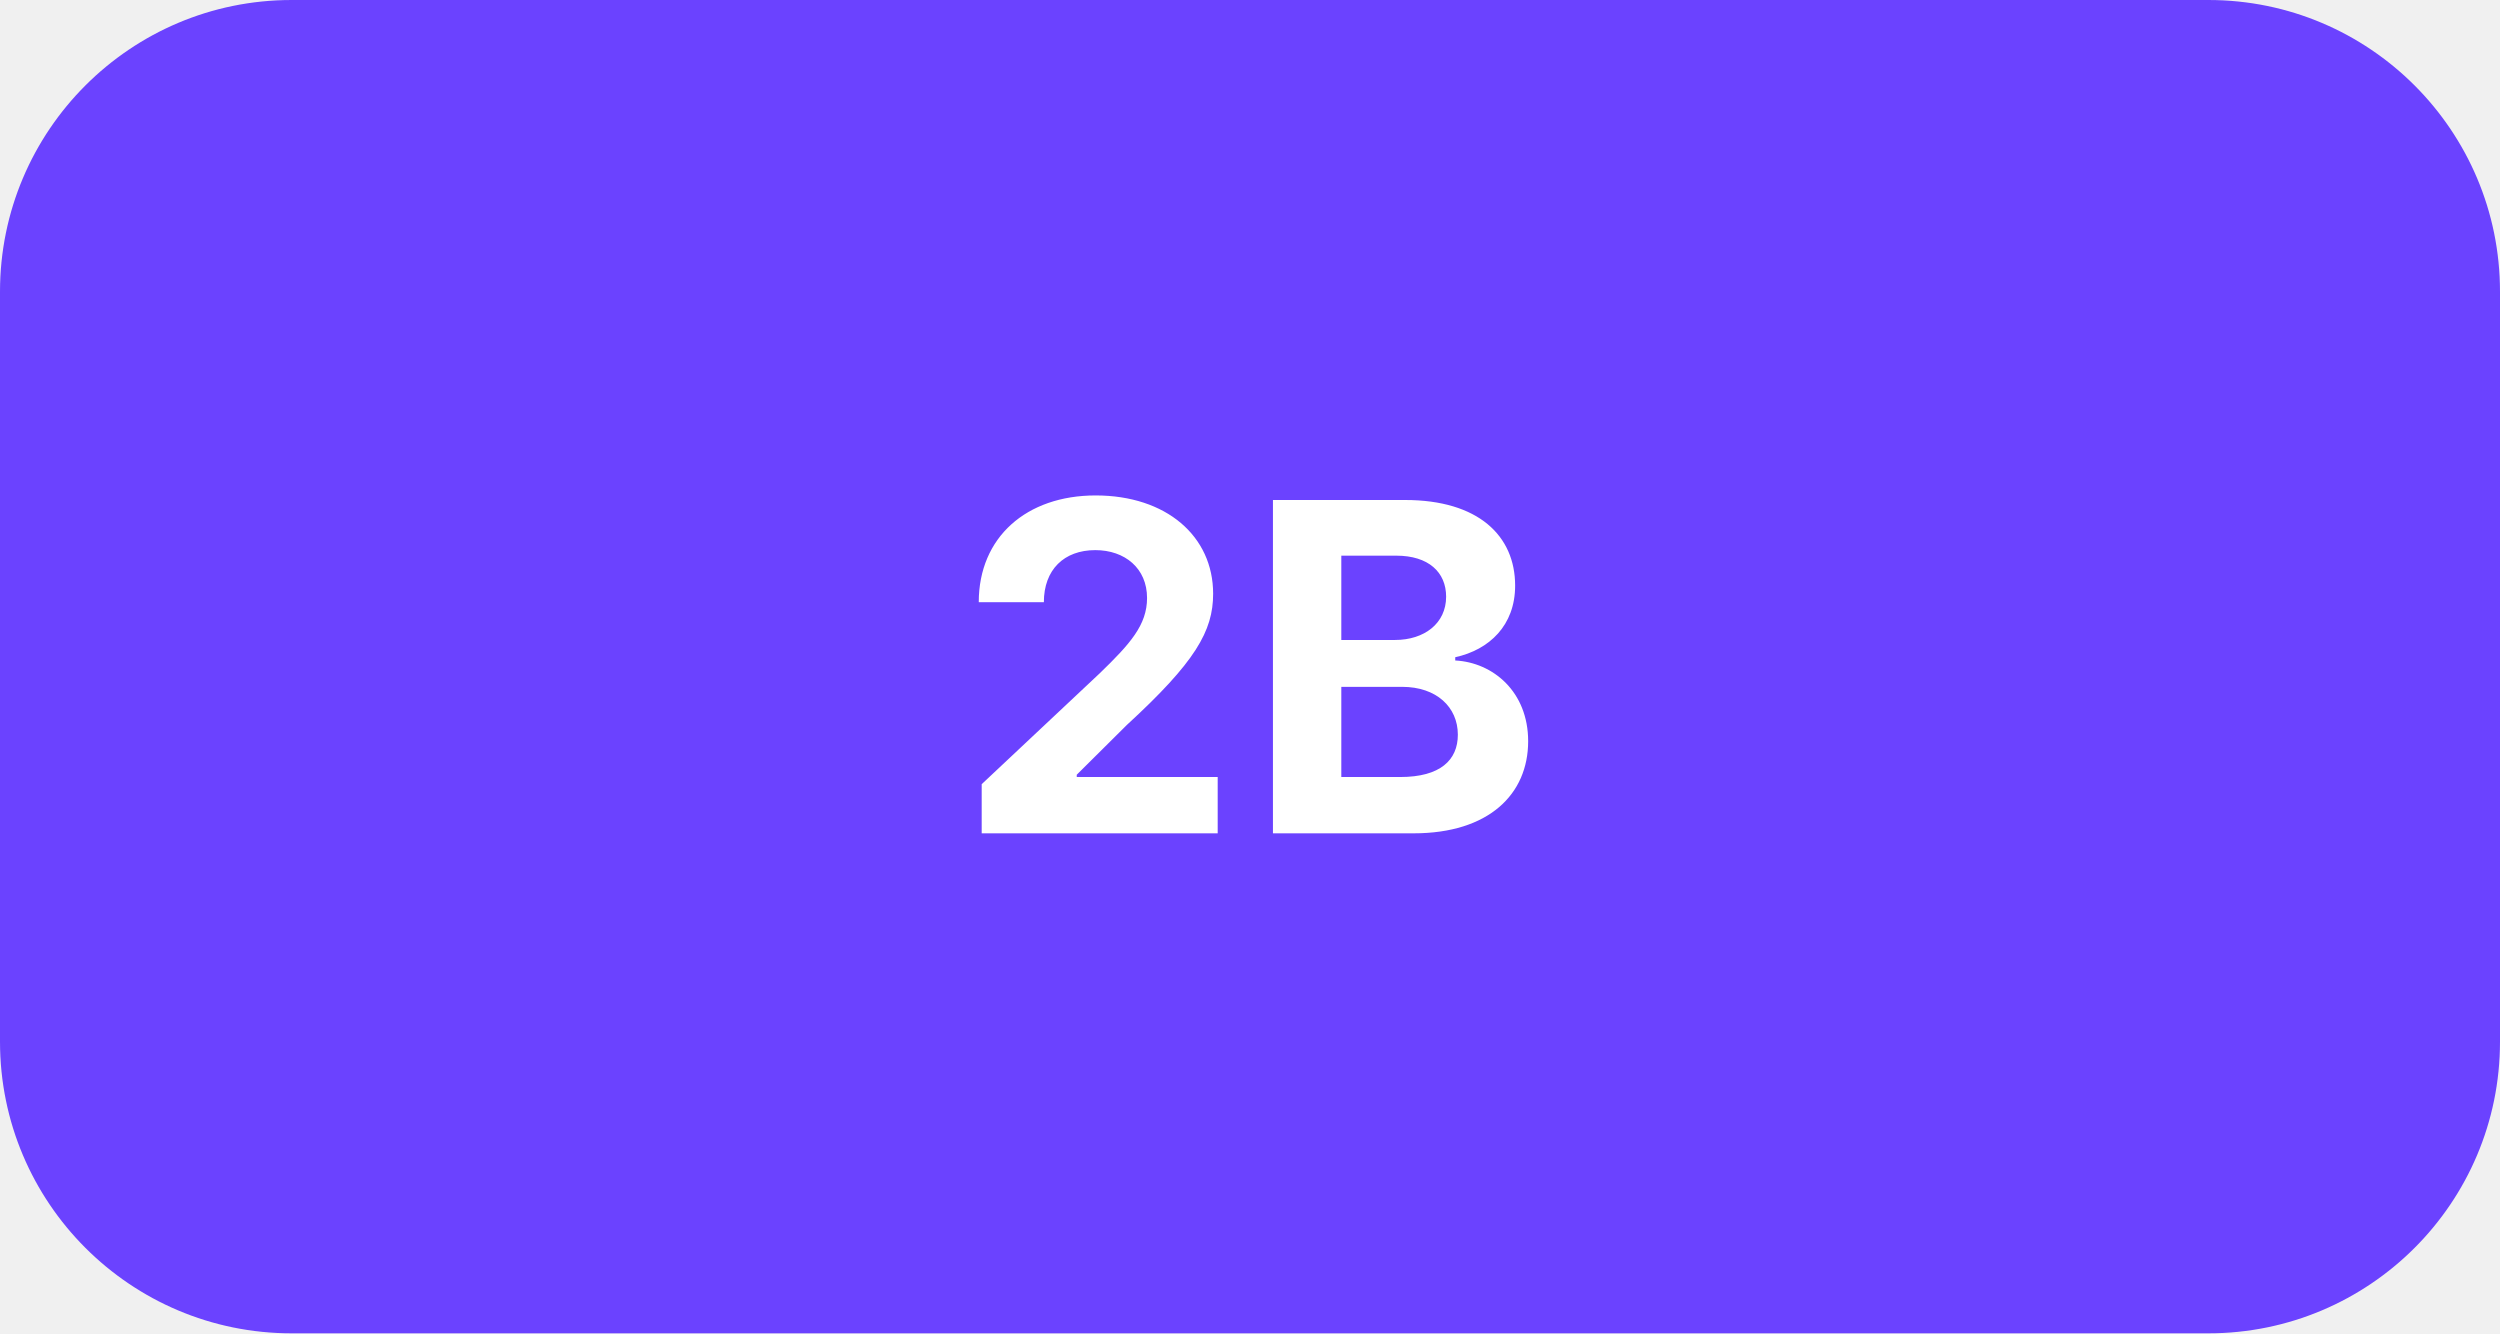
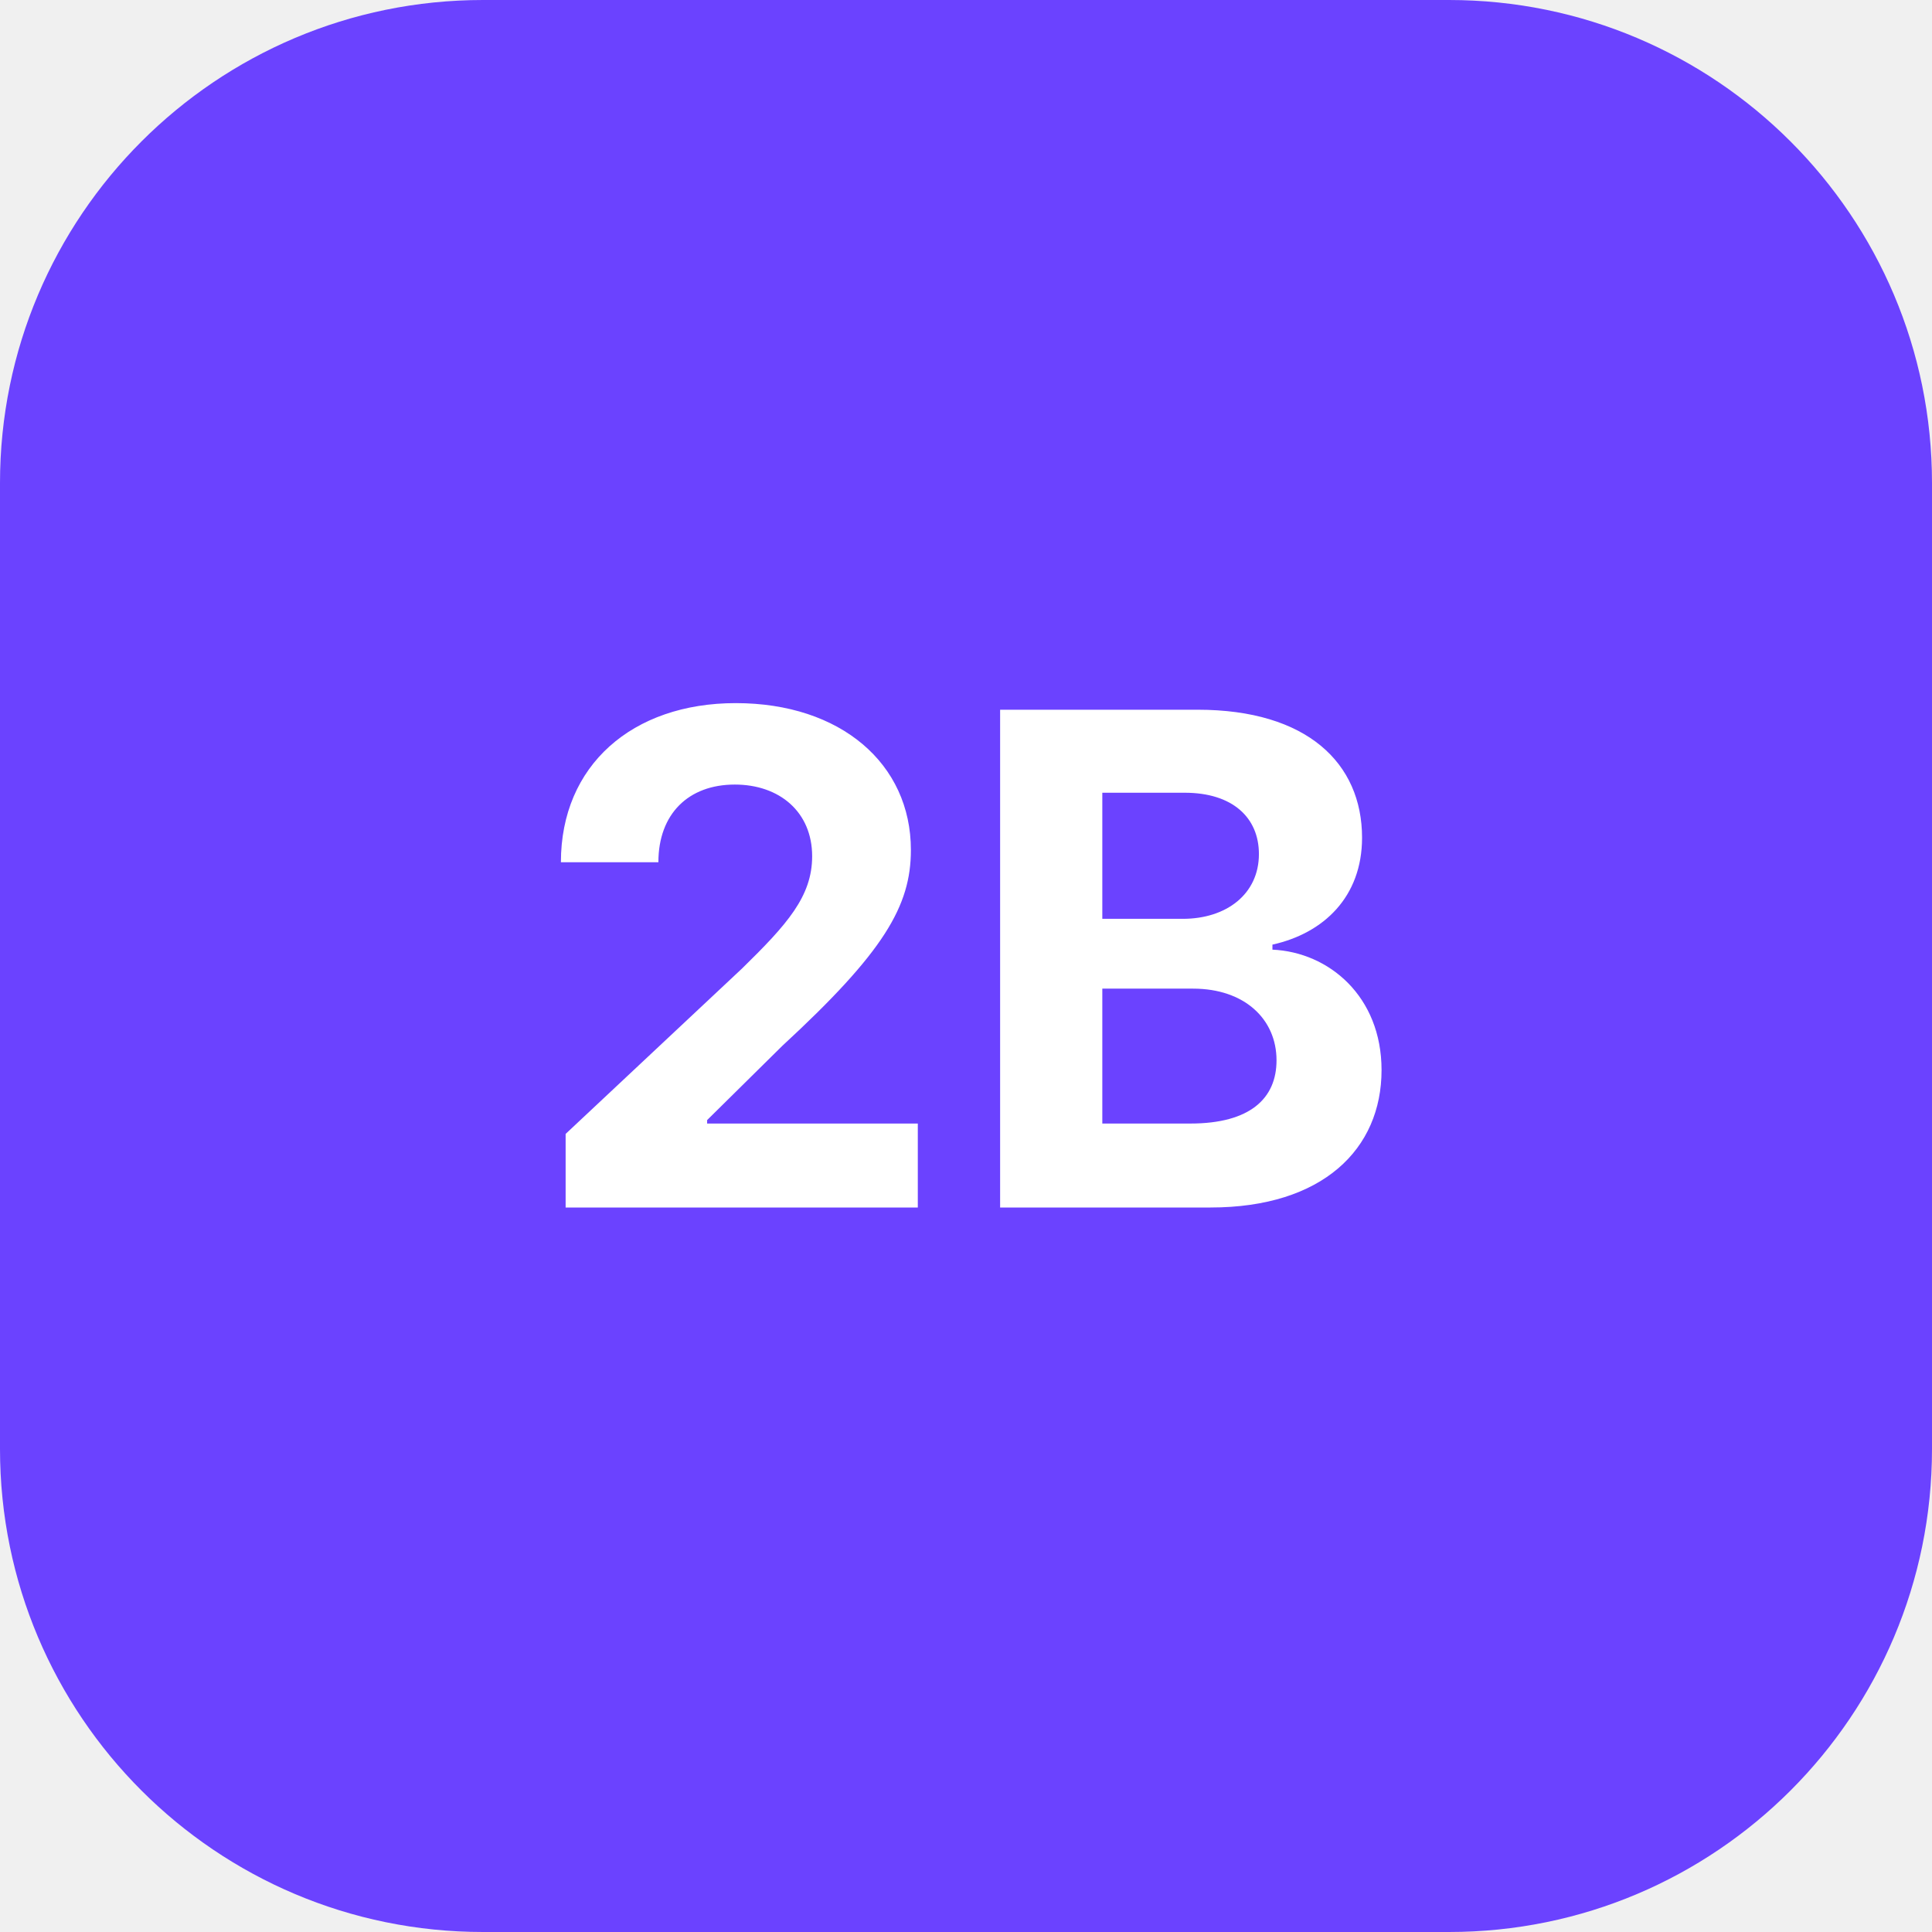
- <svg xmlns="http://www.w3.org/2000/svg" width="120" height="64" viewBox="0 0 120 64" role="img" aria-label="2base logo placeholder">
-   <rect width="120" height="64" rx="14" fill="#6b42ff" />
-   <text x="60" y="40" text-anchor="middle" font-family="Space Grotesk, Inter, sans-serif" font-size="22" font-weight="700" fill="#ffffff">2B</text>
+ <svg xmlns="http://www.w3.org/2000/svg" width="96" height="96" viewBox="0 0 96 96" role="img" aria-label="2base logo placeholder">
+   <rect width="96" height="96" rx="24" fill="#6b42ff" />
+   <text x="48" y="60" text-anchor="middle" font-family="Space Grotesk, Inter, Arial, sans-serif" font-size="34" font-weight="700" fill="#ffffff">2B</text>
</svg>
